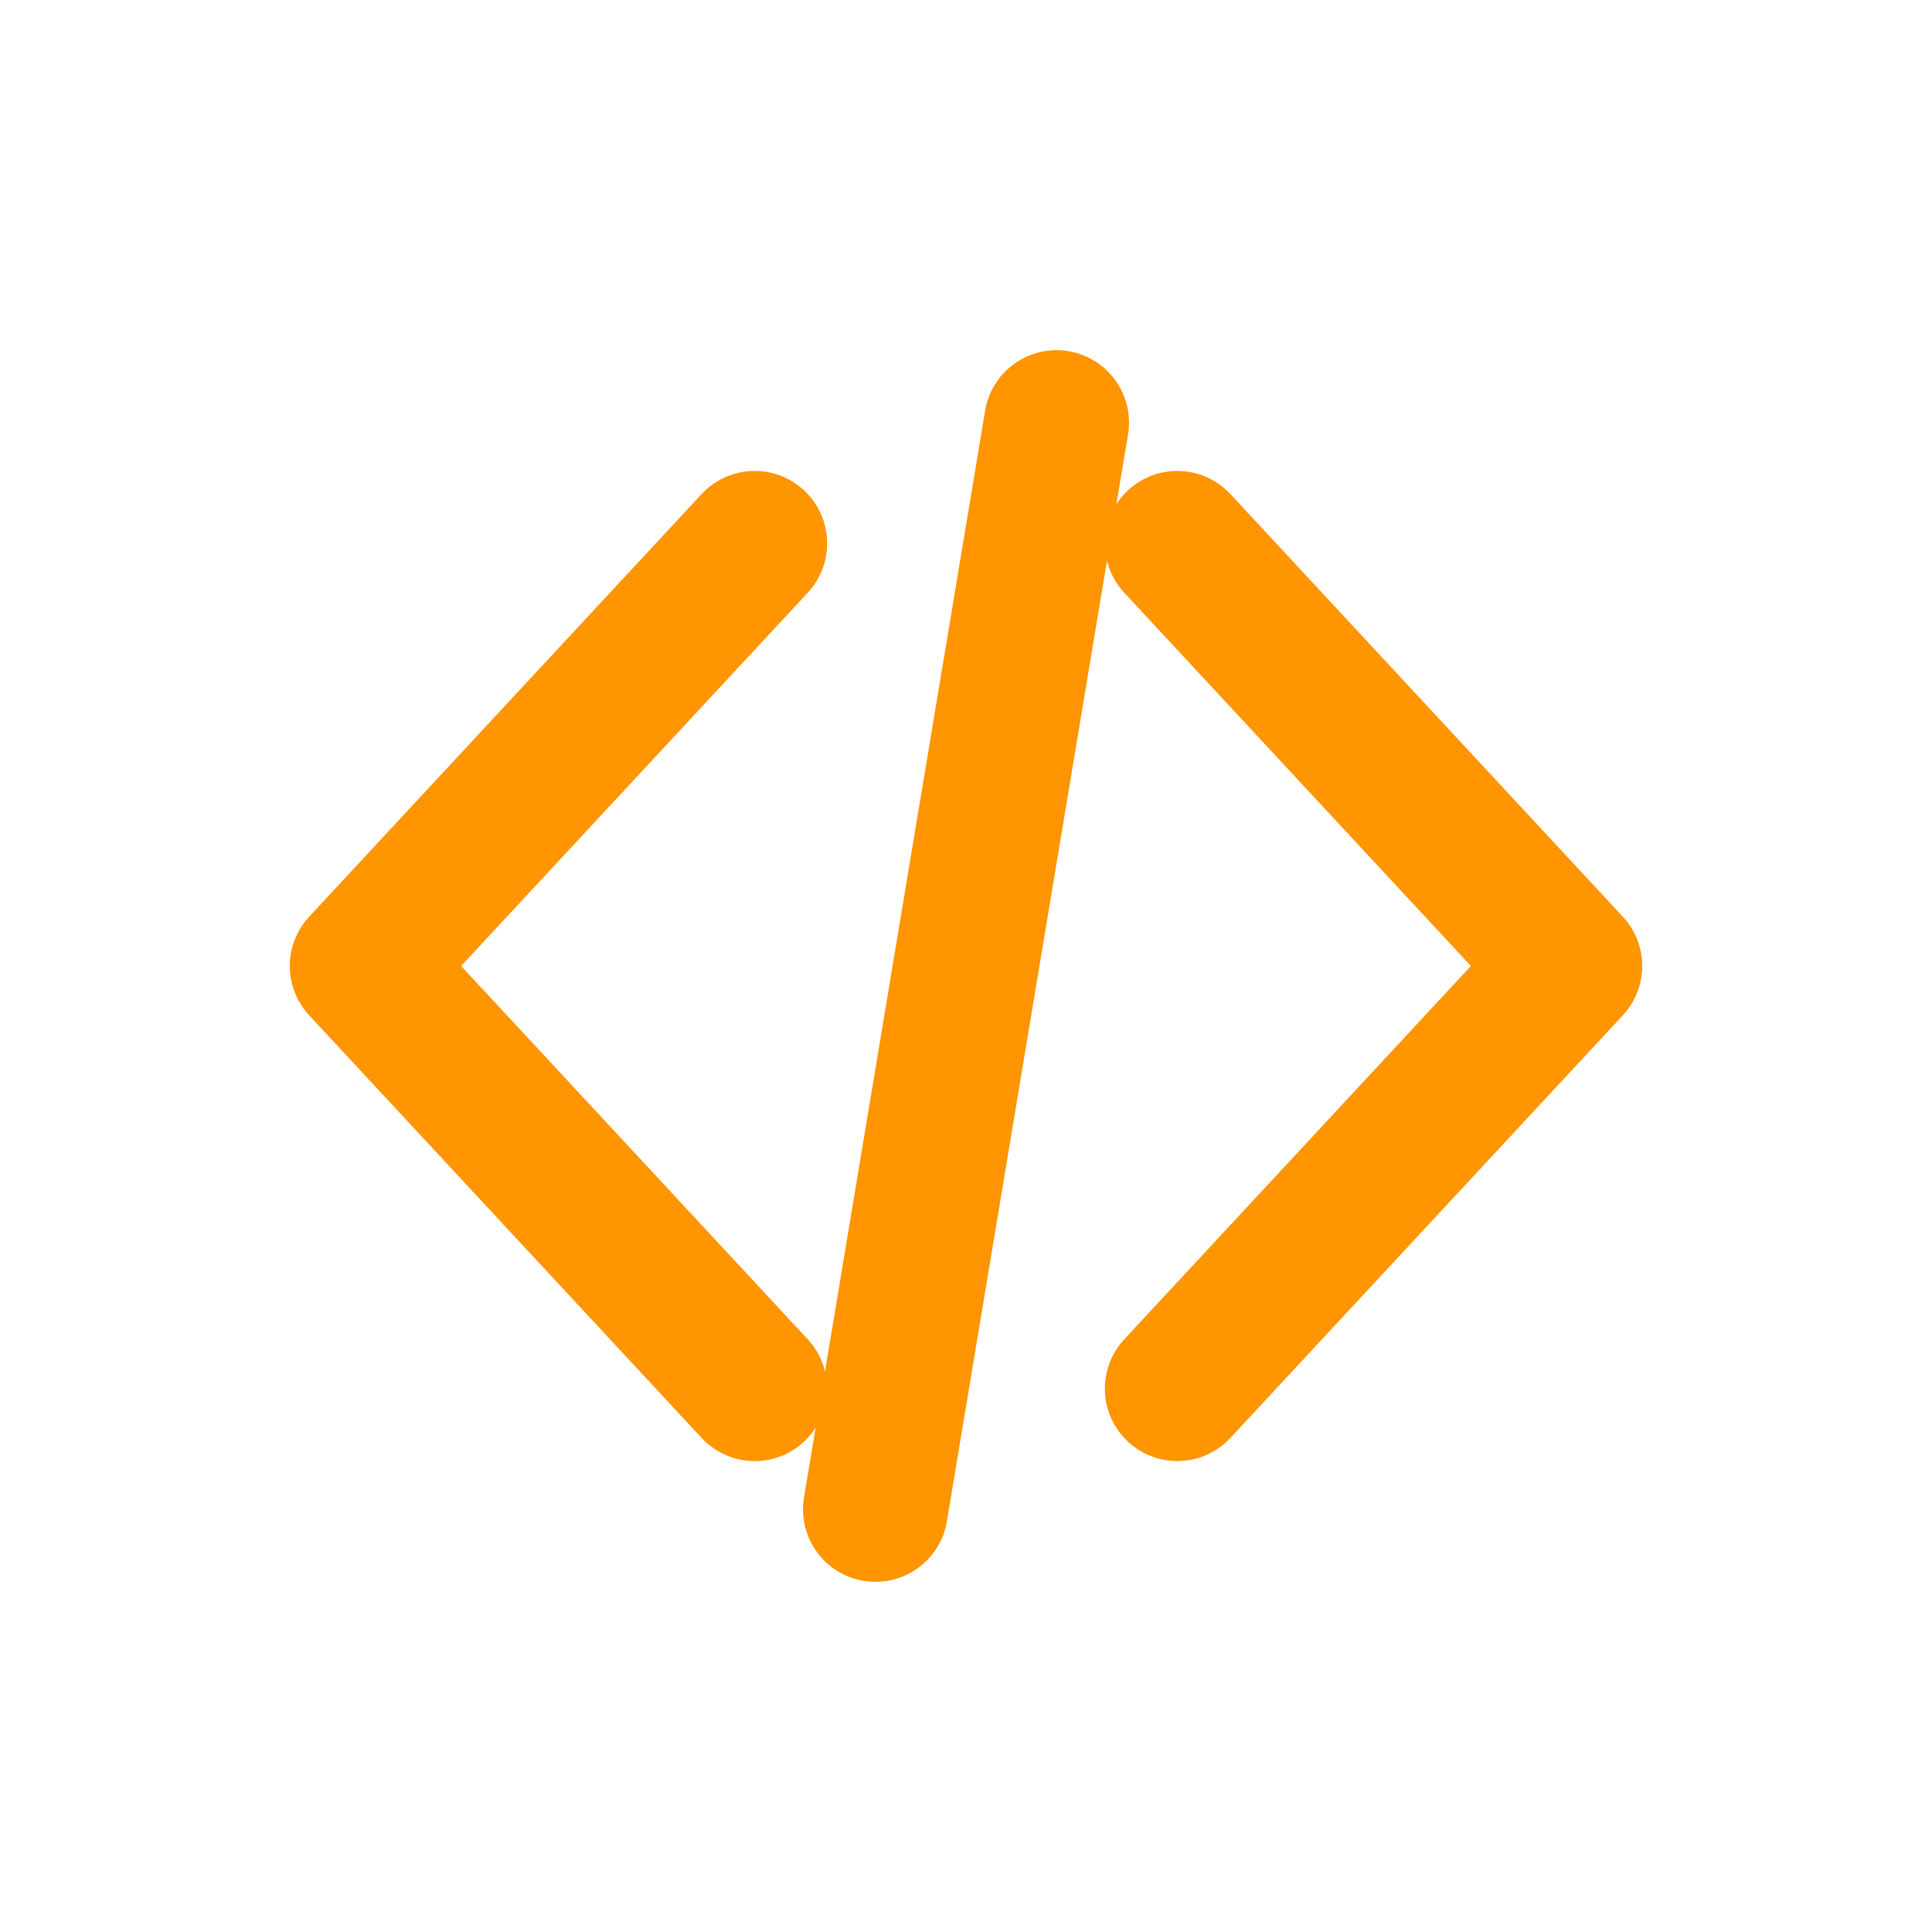
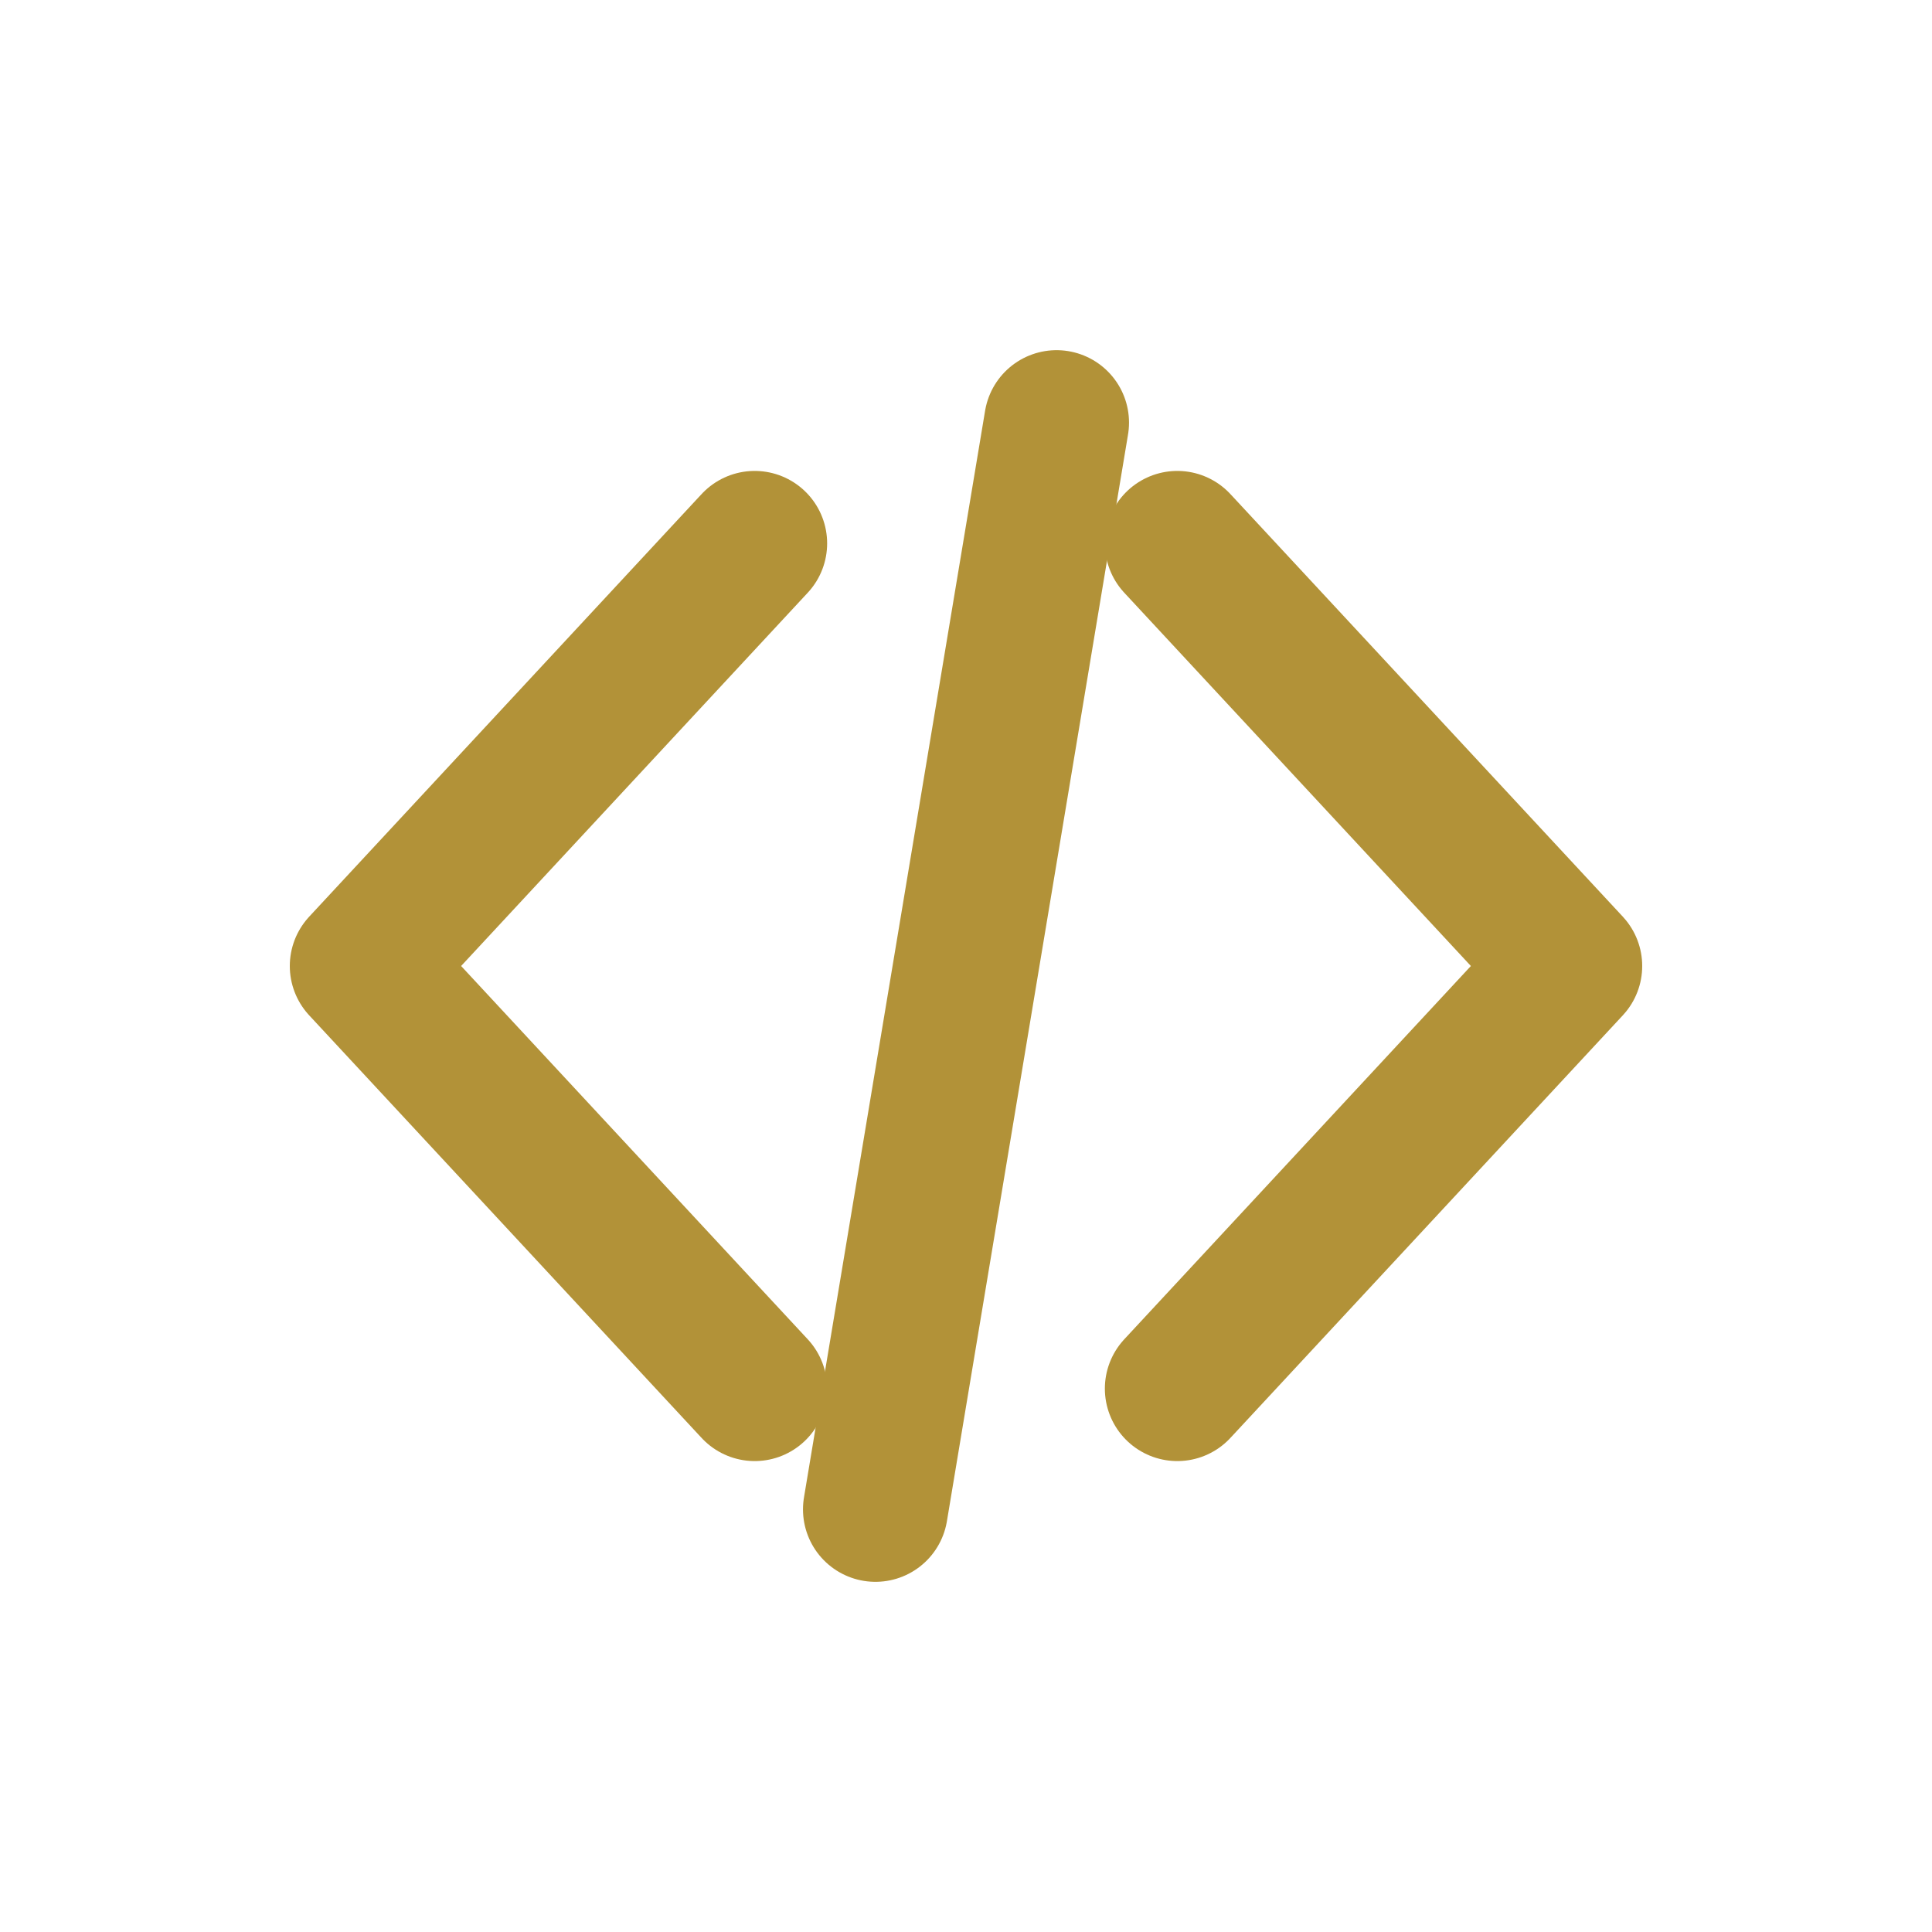
<svg xmlns="http://www.w3.org/2000/svg" width="32" height="32" viewBox="0 0 32 32">
-   <path d="M12.5 9L6 16L12.5 23" fill="none" stroke="hsl(35 100% 50%)" stroke-width="2.4" stroke-linecap="round" stroke-linejoin="round" />
-   <path d="M19.5 9L26 16L19.5 23" fill="none" stroke="hsl(35 100% 50%)" stroke-width="2.4" stroke-linecap="round" stroke-linejoin="round" />
-   <path d="M17.5 7L14.5 25" fill="none" stroke="hsl(35 100% 50%)" stroke-width="2.4" stroke-linecap="round" />
+   <path d="M12.5 9L6 16L12.5 23" fill="none" stroke="hsl(44 52% 46%)" stroke-width="2.4" stroke-linecap="round" stroke-linejoin="round" />
+   <path d="M19.5 9L26 16L19.5 23" fill="none" stroke="hsl(44 52% 46%)" stroke-width="2.4" stroke-linecap="round" stroke-linejoin="round" />
+   <path d="M17.5 7L14.5 25" fill="none" stroke="hsl(44 52% 46%)" stroke-width="2.4" stroke-linecap="round" />
</svg>
